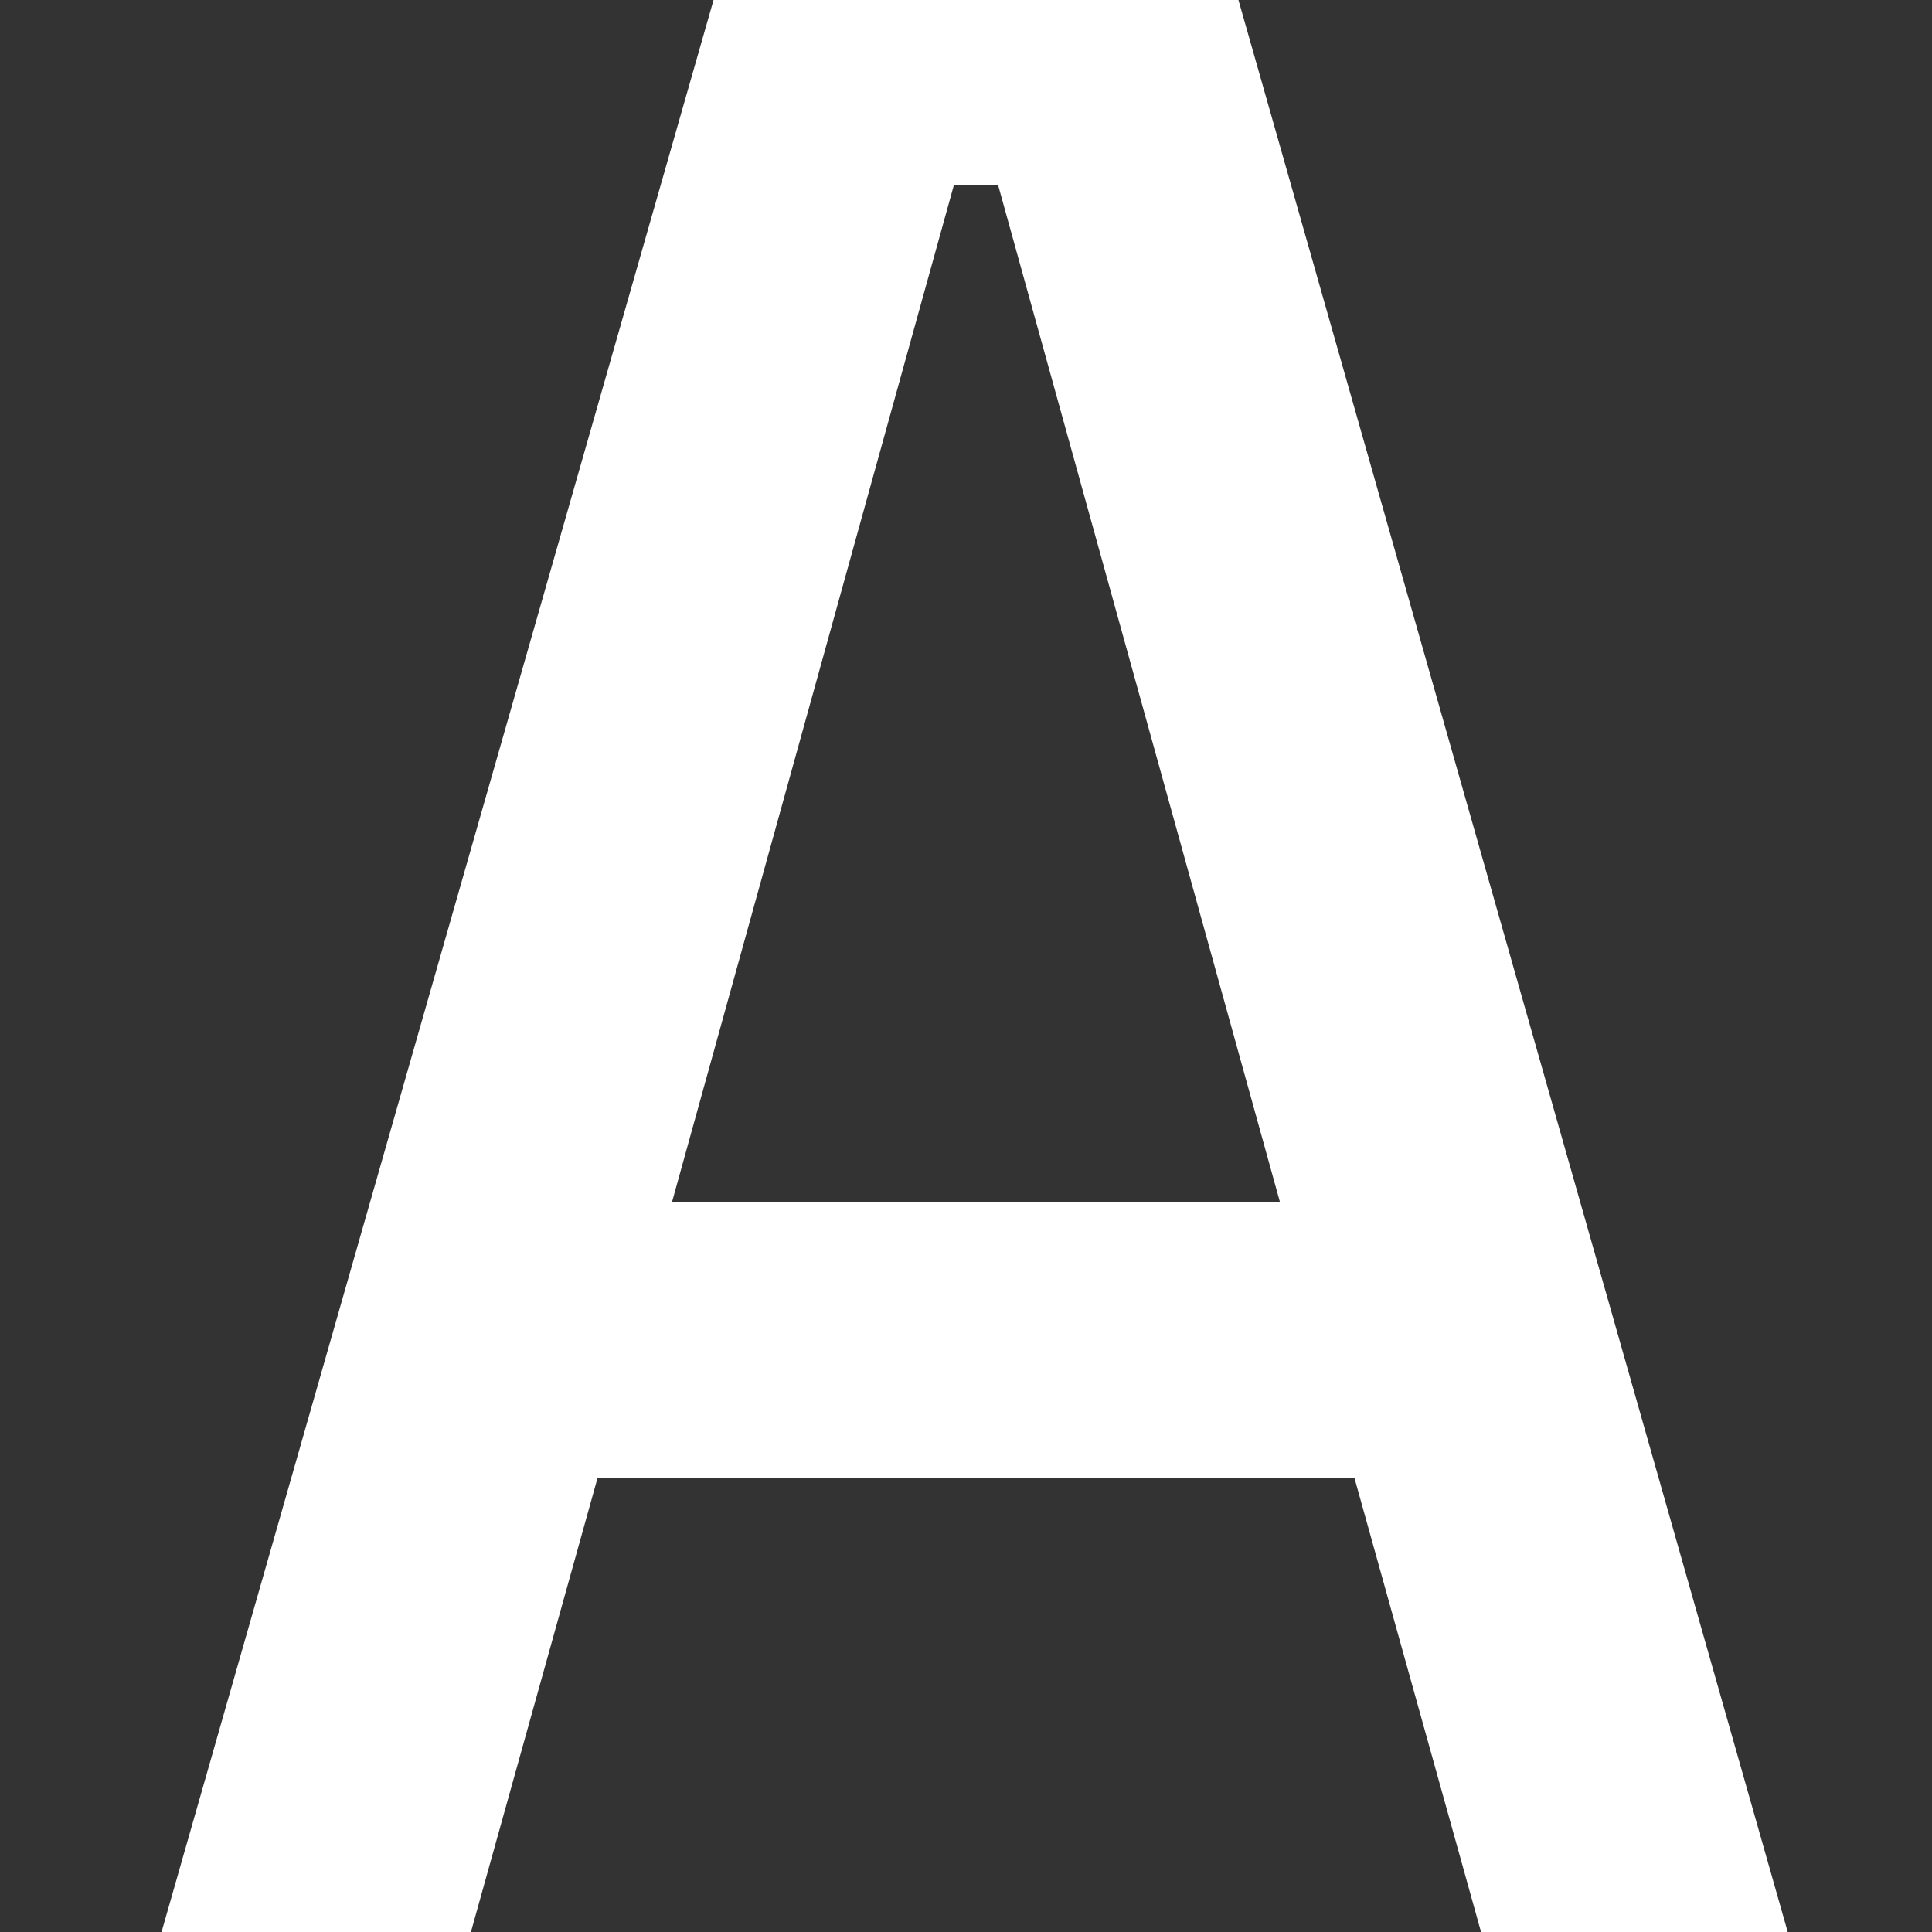
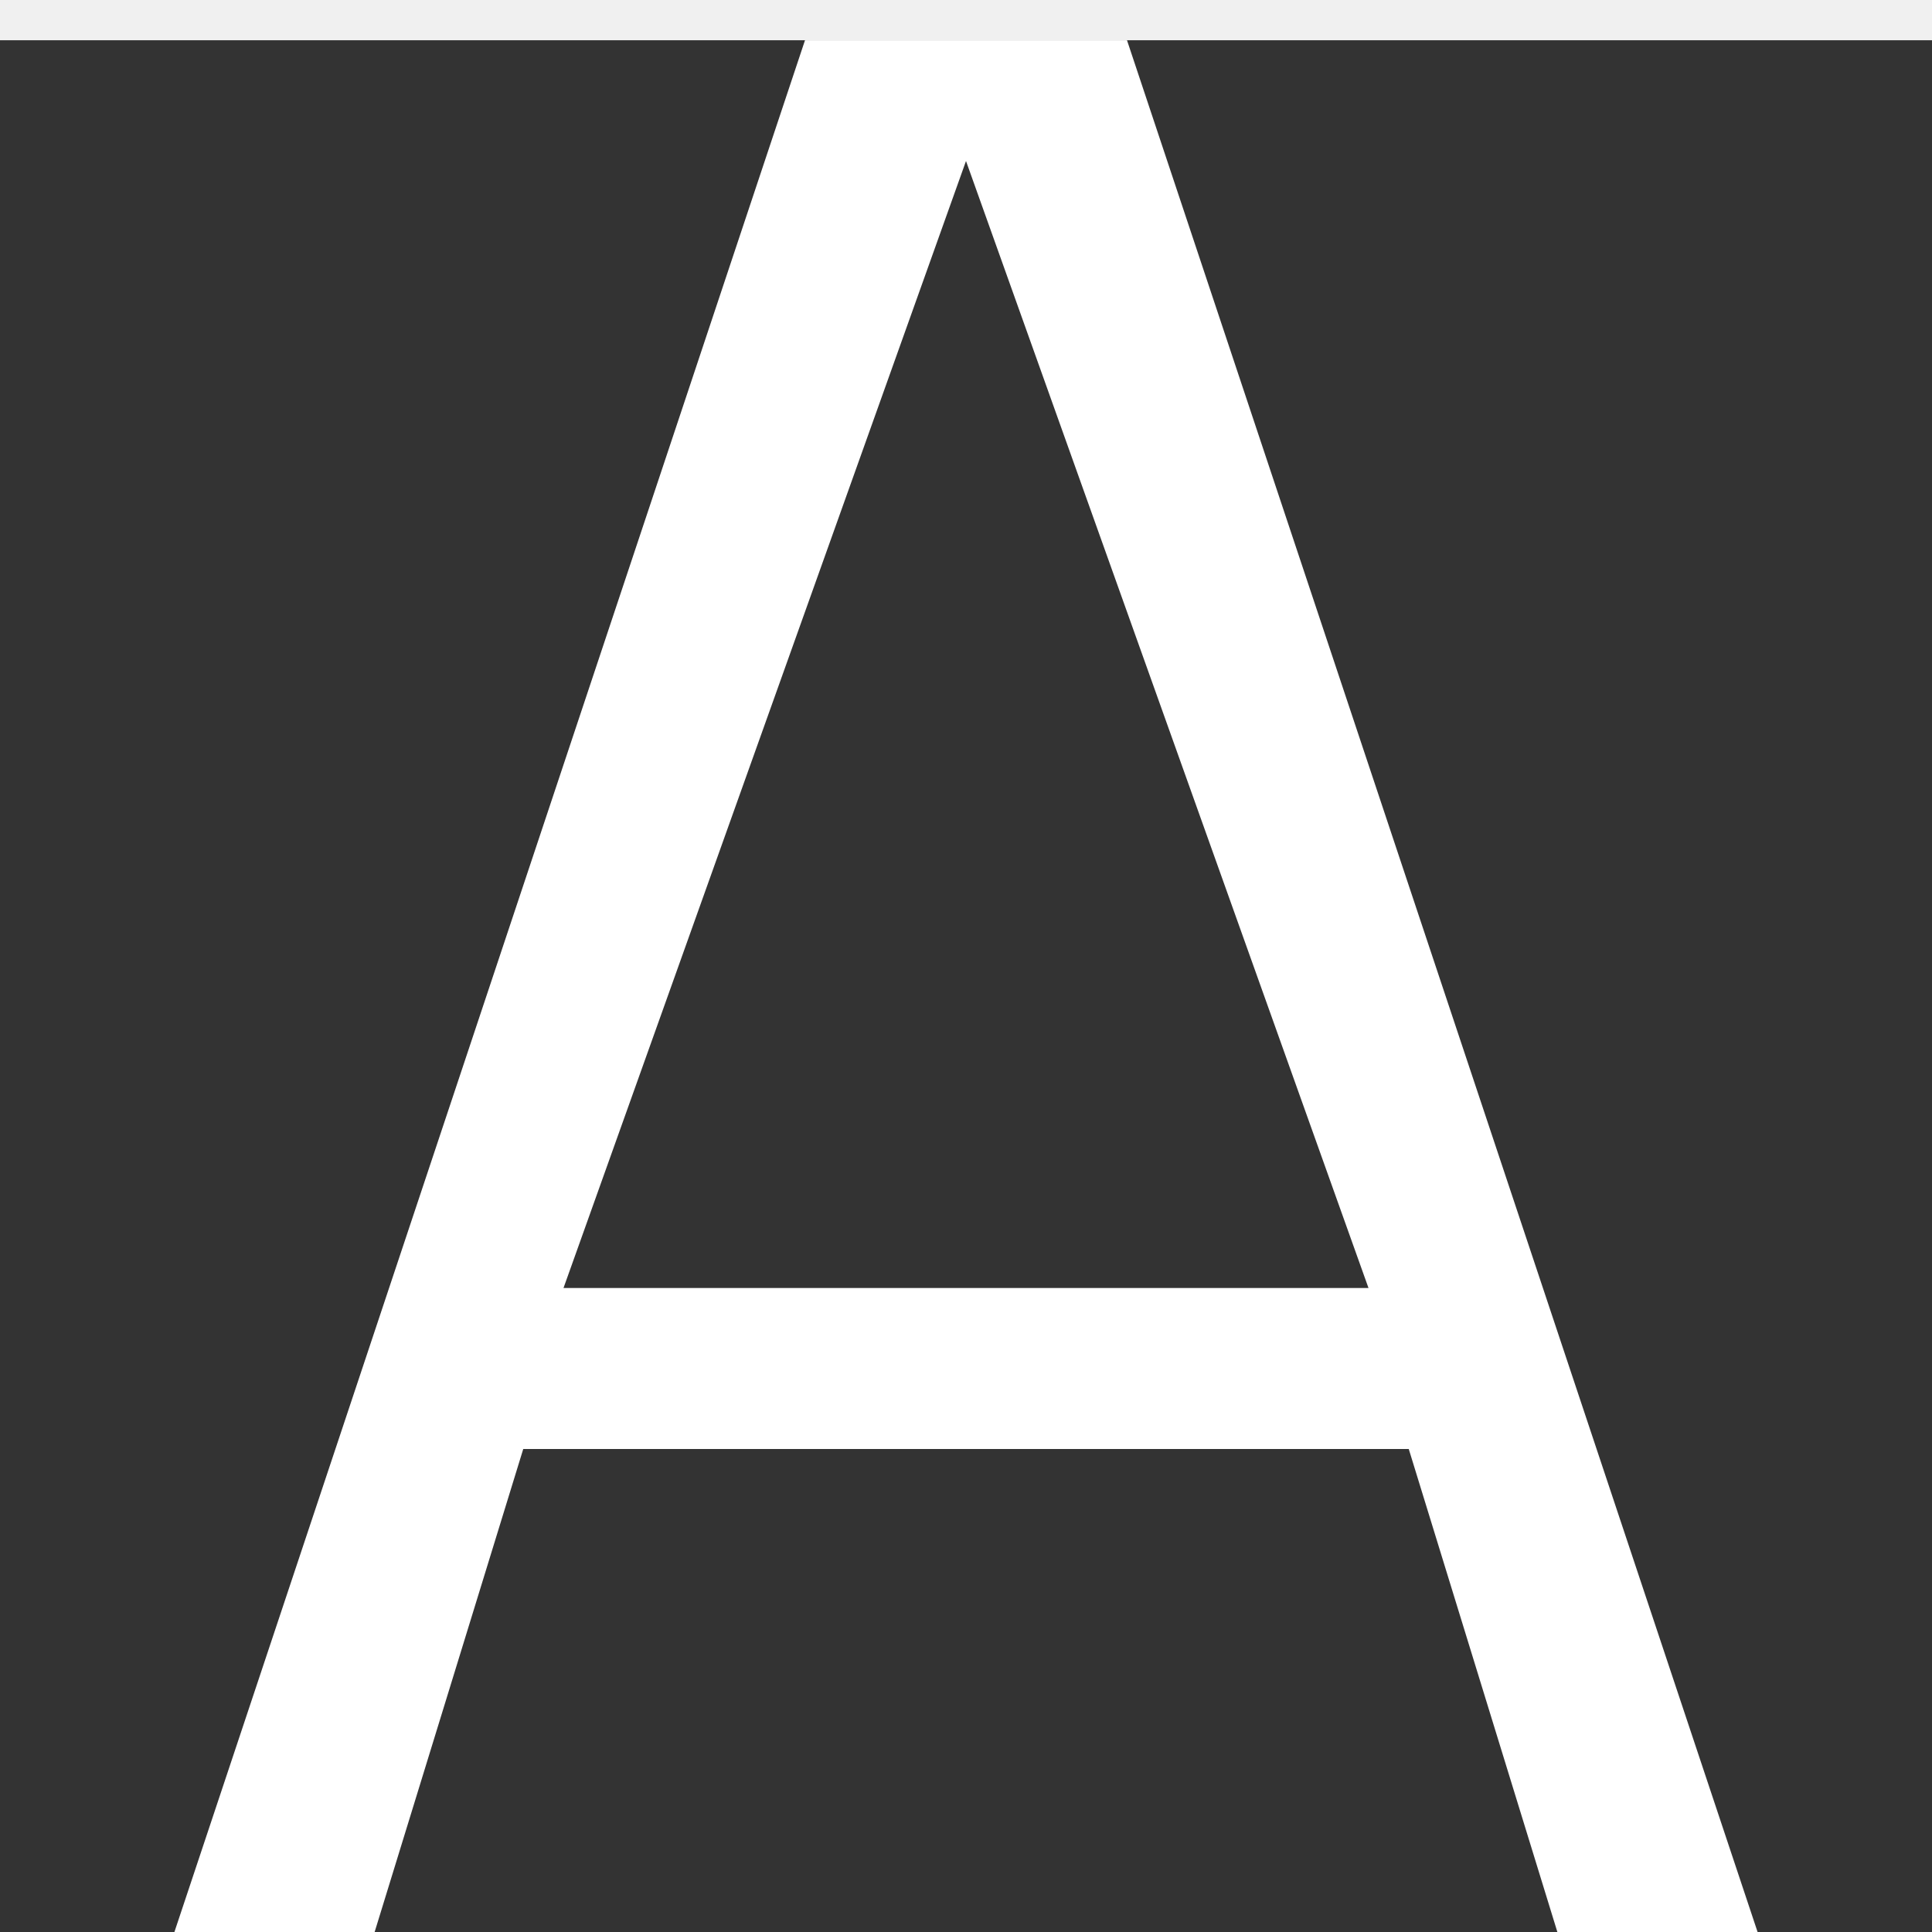
<svg xmlns="http://www.w3.org/2000/svg" width="48" height="48" fill="none">
-   <path fill="#333" d="M0 0h48v48H0z" />
-   <path fill="#fff" d="M4 48.047 17.728 0h13.041l13.66 48.047h-7.62l-3.157-11.325H14.845l-3.158 11.325zm12.698-18.19h15.1l-7-25.258h-1.099z" />
+   <path fill="#333" d="M0 1h48v48H0z" />
+   <path fill="#fff" d="M4 49 20 1h8l16 48h-5l-4-13H13L9 49zm10-17h20L24 4z" />
</svg>
